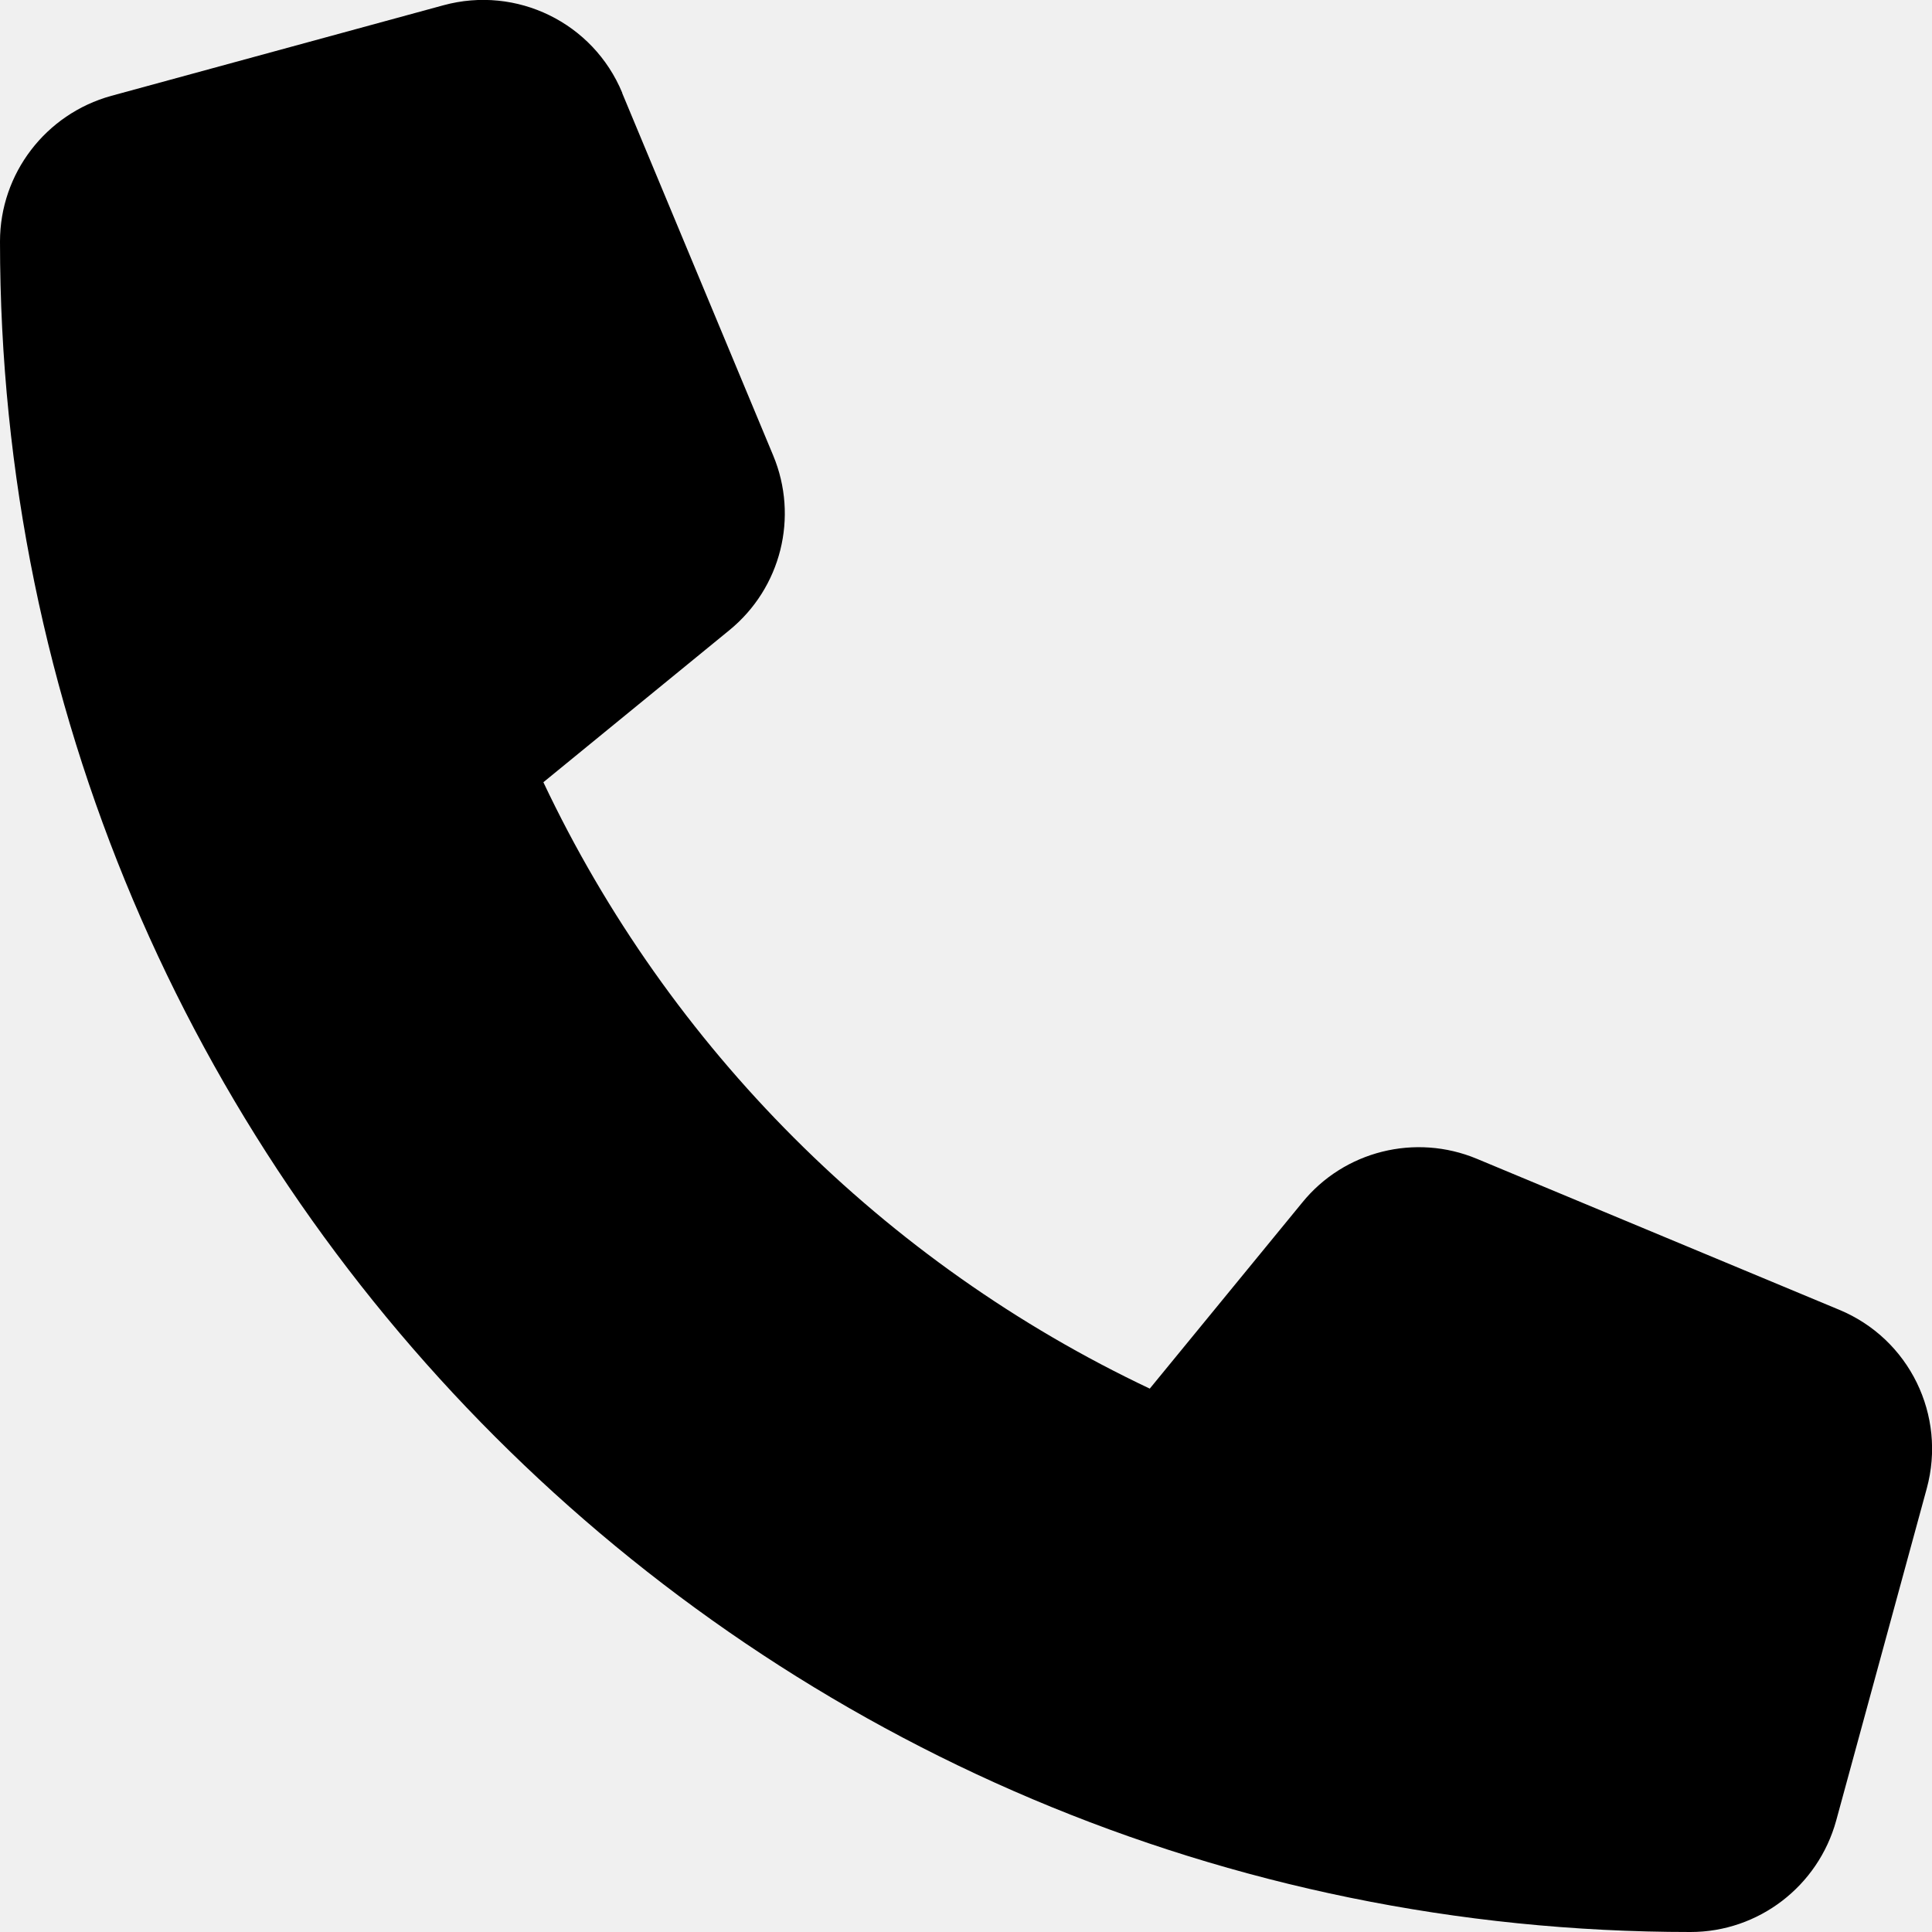
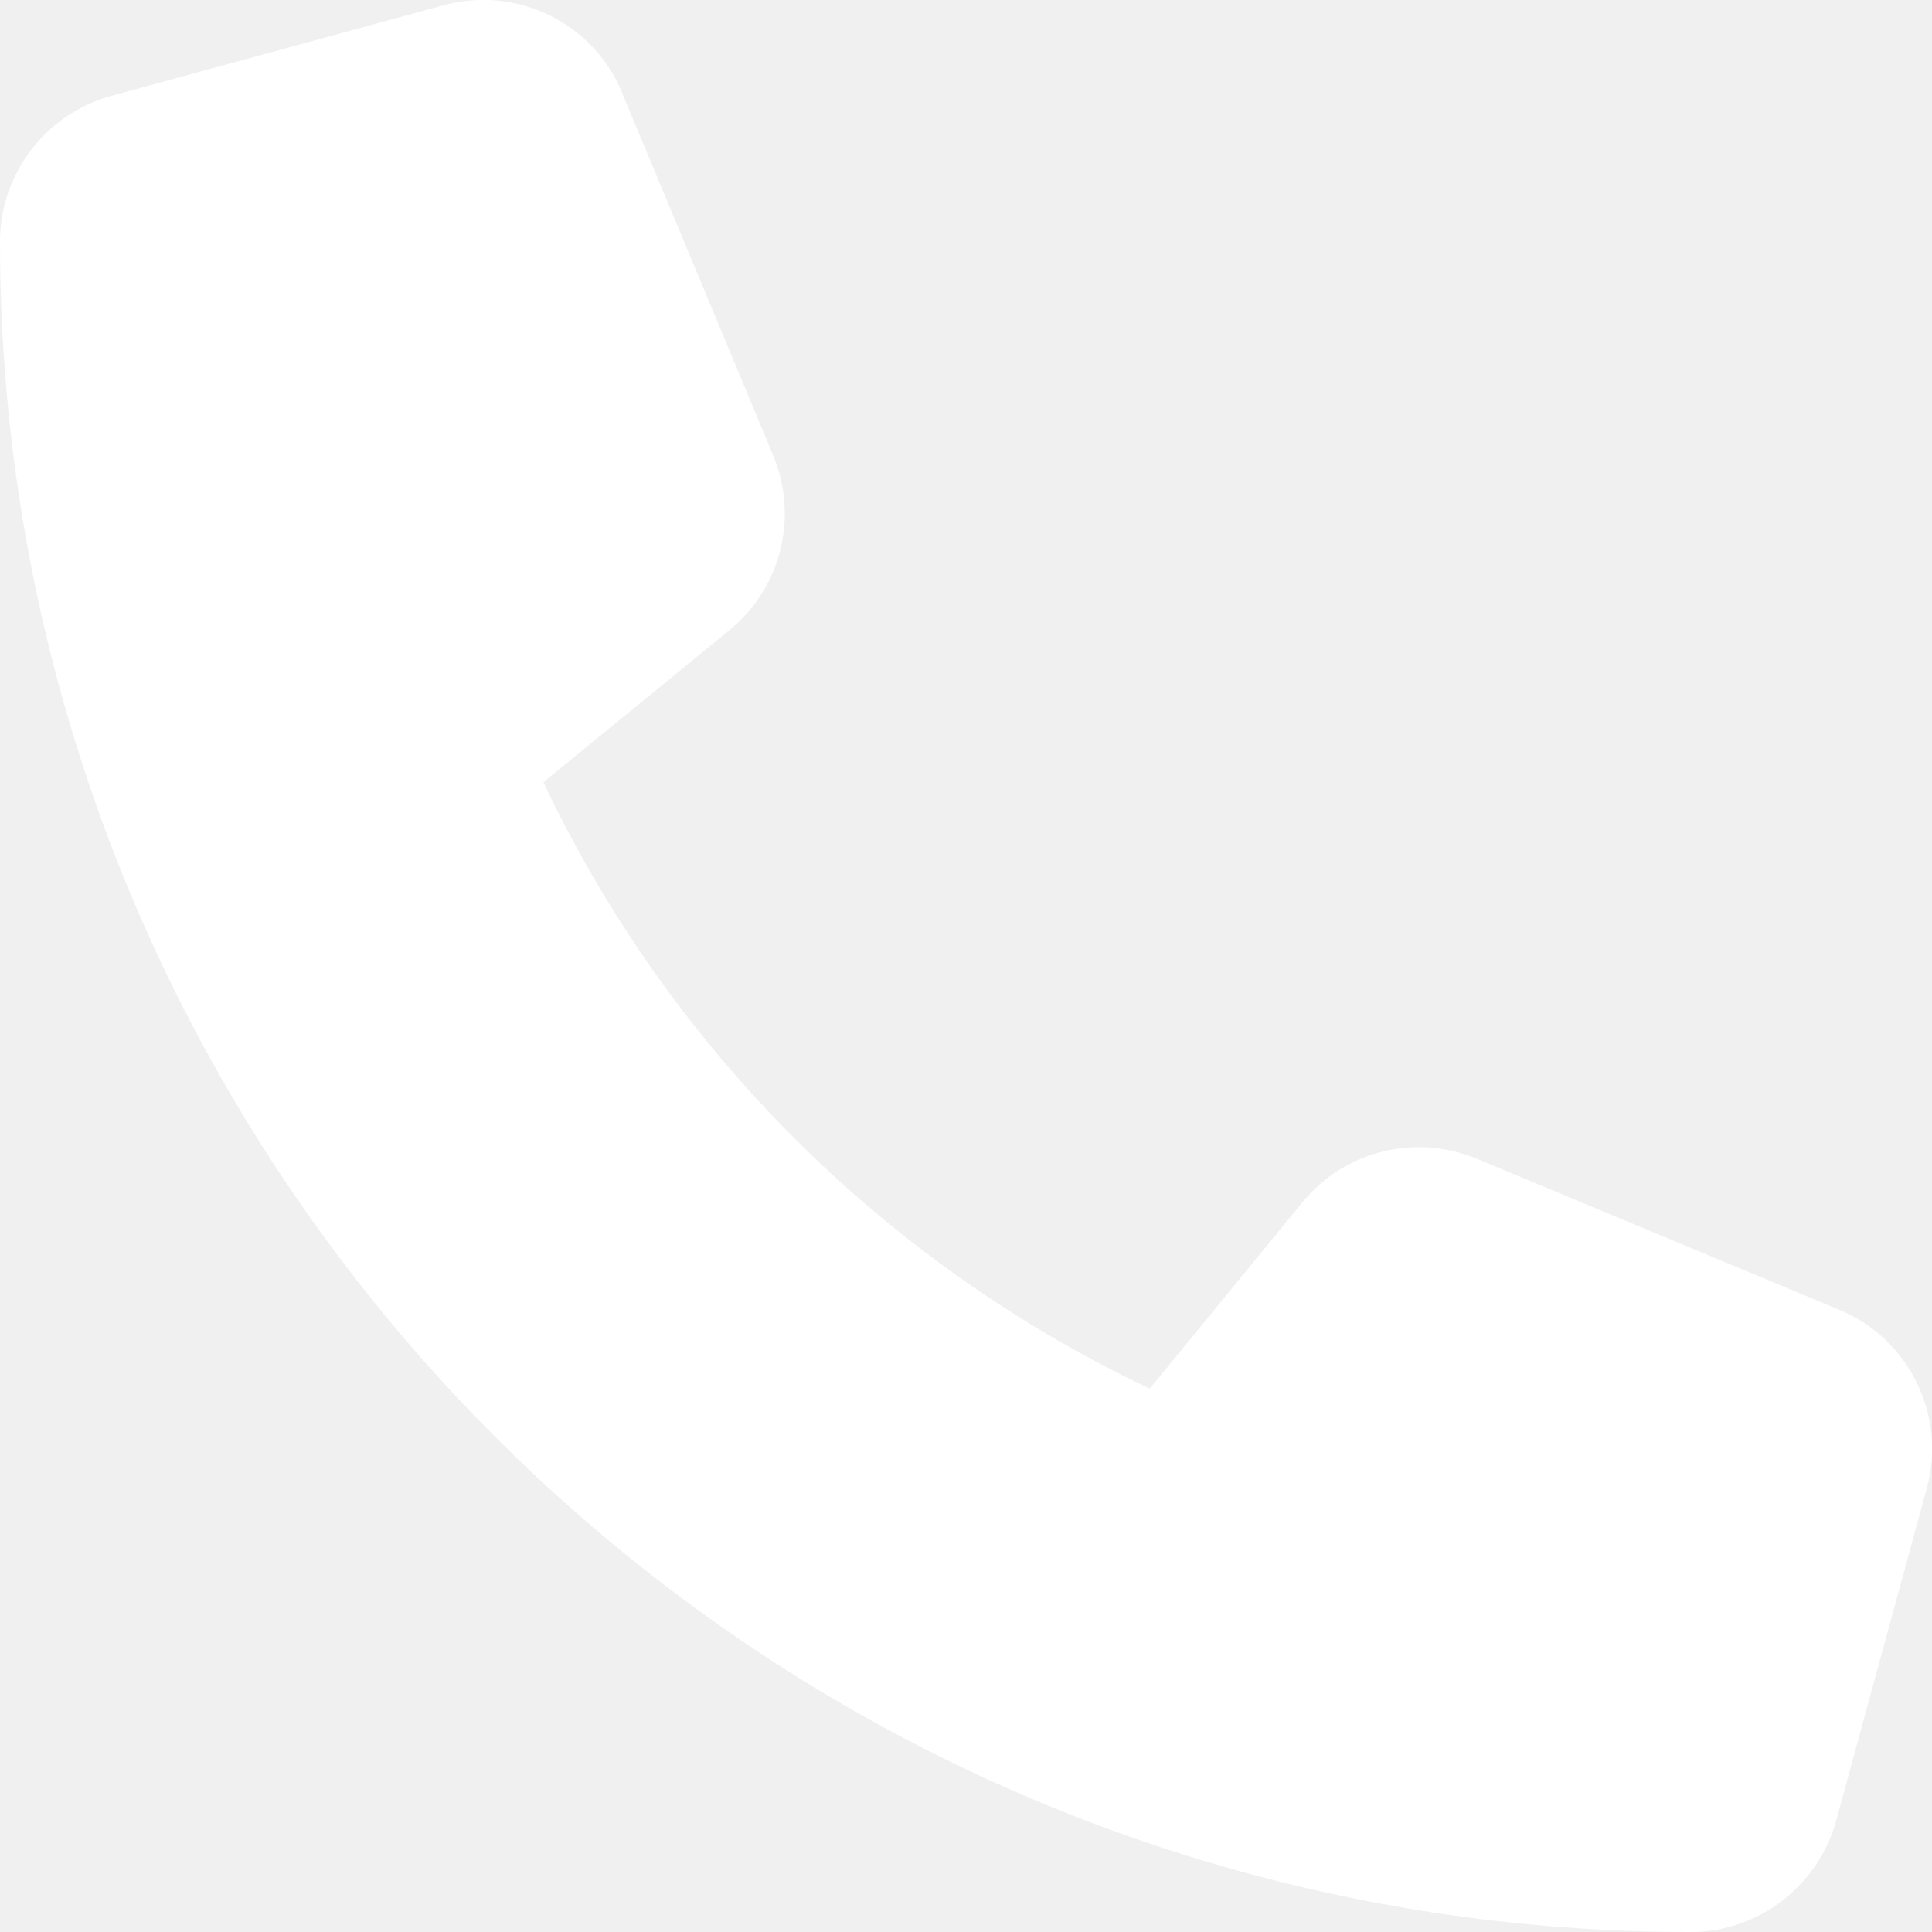
<svg xmlns="http://www.w3.org/2000/svg" viewBox="0 0 512 512">
-   <path d="M164.9 24.6c-7.7-18.6-28-28.5-47.4-23.2l-88 24C12.1 30.2 0 46 0 64C0 311.4 200.6 512 448 512c18 0 33.8-12.1 38.6-29.5l24-88c5.3-19.4-4.6-39.7-23.2-47.4l-96-40c-16.3-6.8-35.2-2.1-46.3 11.6L304.7 368C234.3 334.7 177.3 277.7 144 207.3L193.3 167c13.7-11.2 18.4-30 11.6-46.3l-40-96z" />
+   <path d="M164.9 24.6c-7.7-18.6-28-28.5-47.4-23.2l-88 24C12.1 30.2 0 46 0 64C0 311.4 200.6 512 448 512c18 0 33.8-12.1 38.6-29.5l24-88c5.3-19.4-4.6-39.7-23.2-47.4l-96-40c-16.3-6.8-35.2-2.1-46.3 11.6L304.7 368C234.3 334.7 177.3 277.7 144 207.3L193.3 167c13.7-11.2 18.4-30 11.6-46.3l-40-96z" fill="#FFFFFF" />
</svg>
